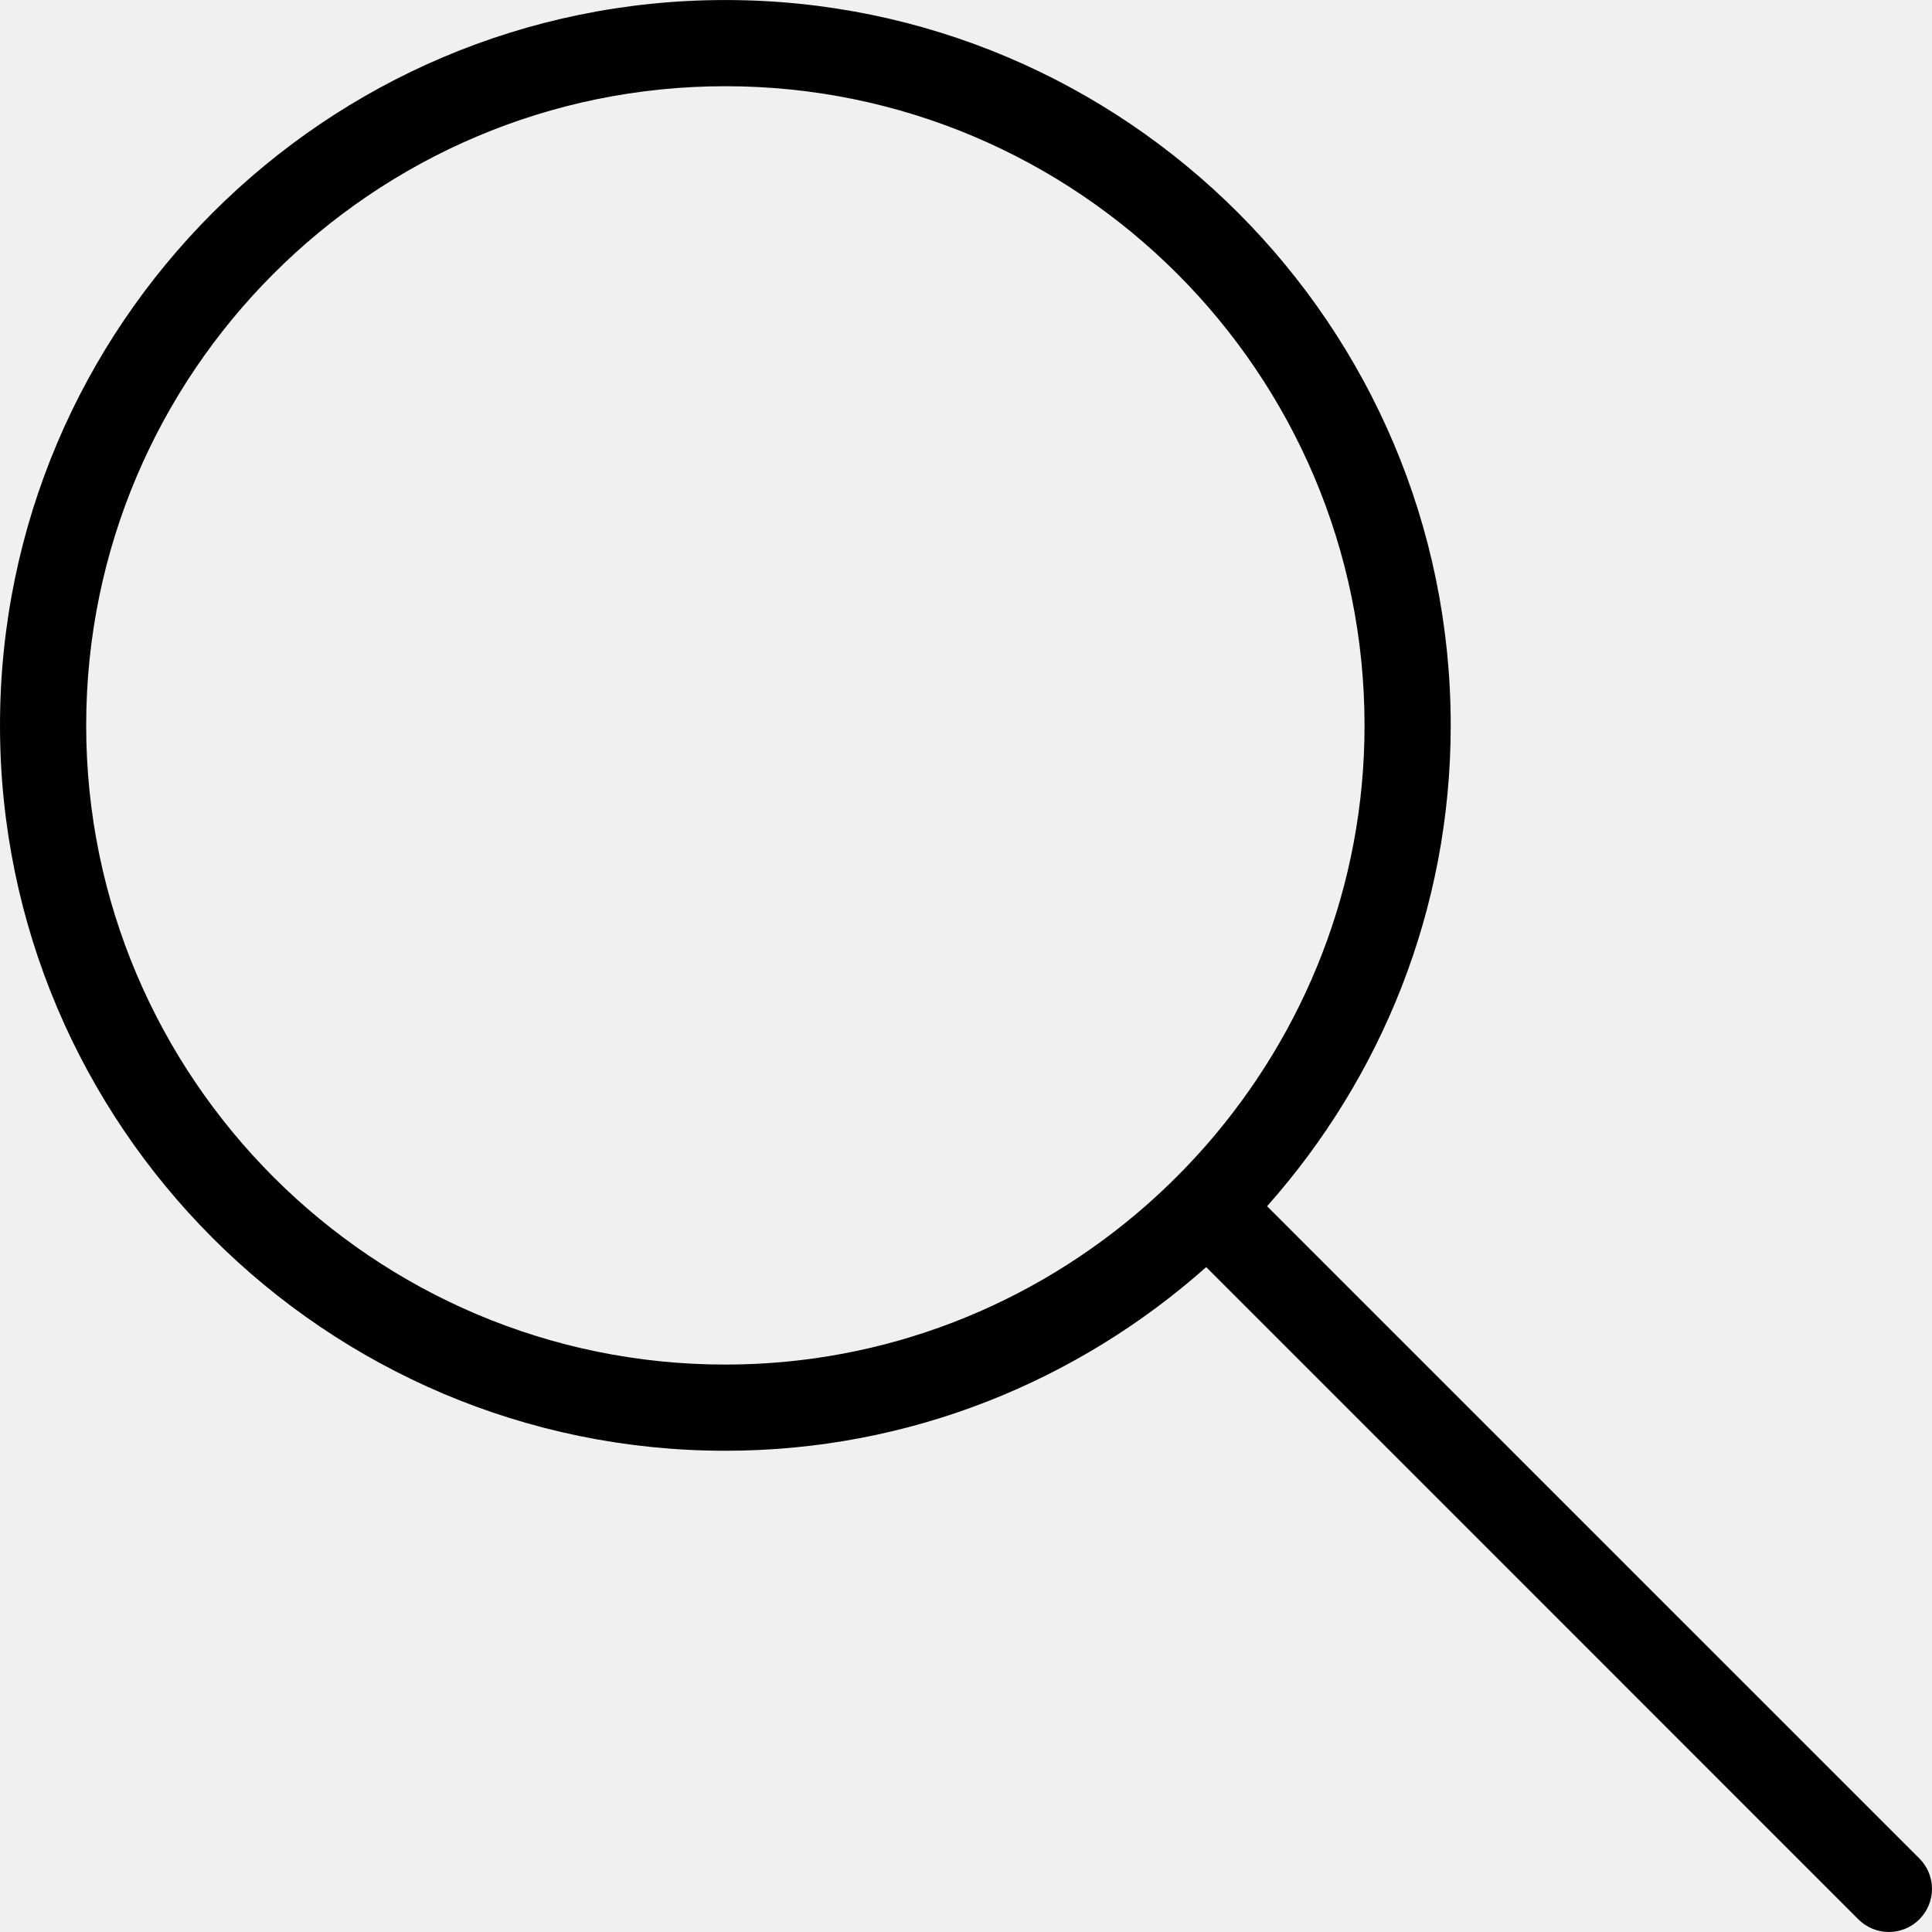
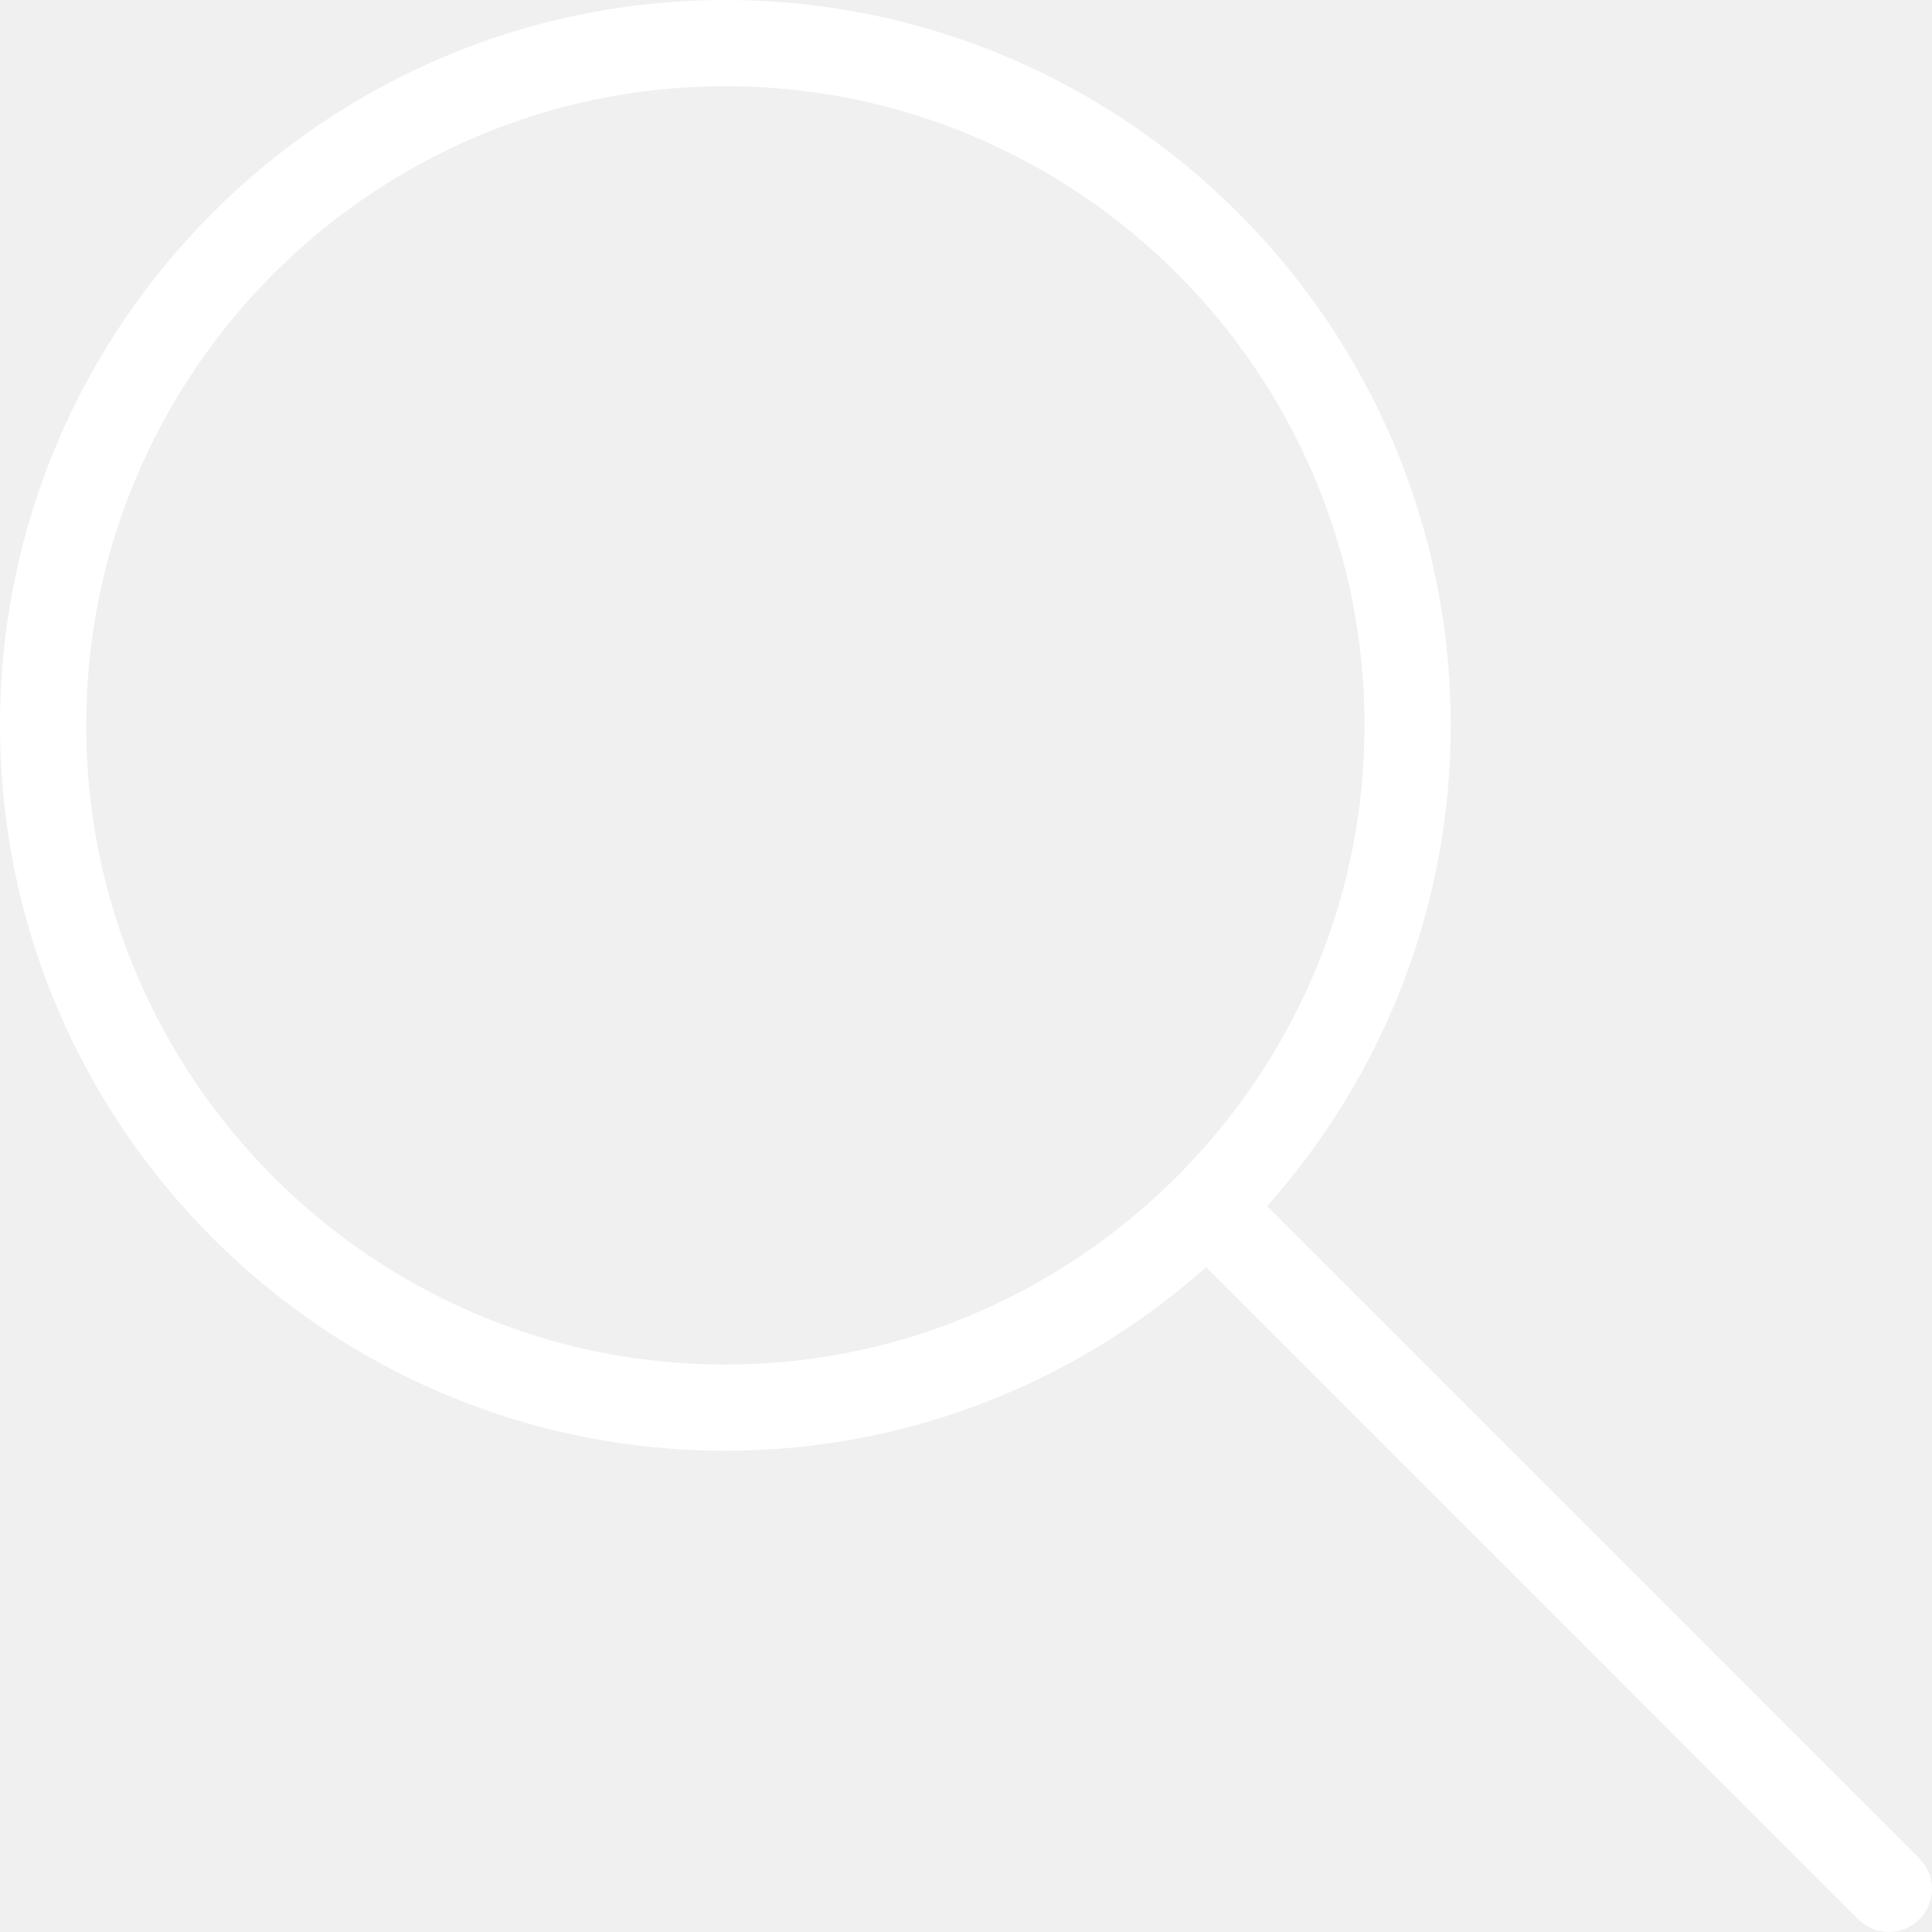
- <svg xmlns="http://www.w3.org/2000/svg" version="1.1" id="Capa_1" x="0px" y="0px" viewBox="0 0 62.993 62.993" style="enable-background:new 0 0 62.993 62.993;" xml:space="preserve">
+ <svg xmlns="http://www.w3.org/2000/svg" version="1.1" id="Capa_1" x="0px" y="0px" viewBox="0 0 62.993 62.993" style="enable-background:new 0 0 62.993 62.993; " xml:space="preserve">
  <g>
-     <path style="fill:#010002;" d="M62.58,60.594L41.313,39.329c3.712-4.18,5.988-9.66,5.988-15.677   c0-13.042-10.609-23.651-23.65-23.651C10.609,0.001,0,10.61,0,23.652c0,13.041,10.609,23.65,23.651,23.65   c6.016,0,11.497-2.276,15.677-5.988l21.265,21.267c0.273,0.273,0.634,0.411,0.993,0.411c0.36,0,0.721-0.138,0.994-0.411   C63.13,62.03,63.13,61.143,62.58,60.594z M23.651,44.492c-11.492,0-20.841-9.348-20.841-20.84S12.159,2.811,23.651,2.811   c11.491,0,20.84,9.349,20.84,20.841c0,5.241-1.958,10.023-5.163,13.689c-0.619,0.706-1.281,1.368-1.987,1.987   C33.675,42.534,28.892,44.492,23.651,44.492z" />
+     <path style="fill:#fff;" d="M62.58,60.594L41.313,39.329c3.712-4.18,5.988-9.66,5.988-15.677   c0-13.042-10.609-23.651-23.65-23.651C10.609,0.001,0,10.61,0,23.652c0,13.041,10.609,23.65,23.651,23.65   c6.016,0,11.497-2.276,15.677-5.988l21.265,21.267c0.273,0.273,0.634,0.411,0.993,0.411c0.36,0,0.721-0.138,0.994-0.411   C63.13,62.03,63.13,61.143,62.58,60.594z M23.651,44.492c-11.492,0-20.841-9.348-20.841-20.84S12.159,2.811,23.651,2.811   c11.491,0,20.84,9.349,20.84,20.841c0,5.241-1.958,10.023-5.163,13.689c-0.619,0.706-1.281,1.368-1.987,1.987   C33.675,42.534,28.892,44.492,23.651,44.492z" />
  </g>
  <g>
</g>
  <g>
</g>
  <g>
</g>
  <g>
</g>
  <g>
</g>
  <g>
</g>
  <g>
</g>
  <g>
</g>
  <g>
</g>
  <g>
</g>
  <g>
</g>
  <g>
</g>
  <g>
</g>
  <g>
</g>
  <g>
</g>
</svg>
